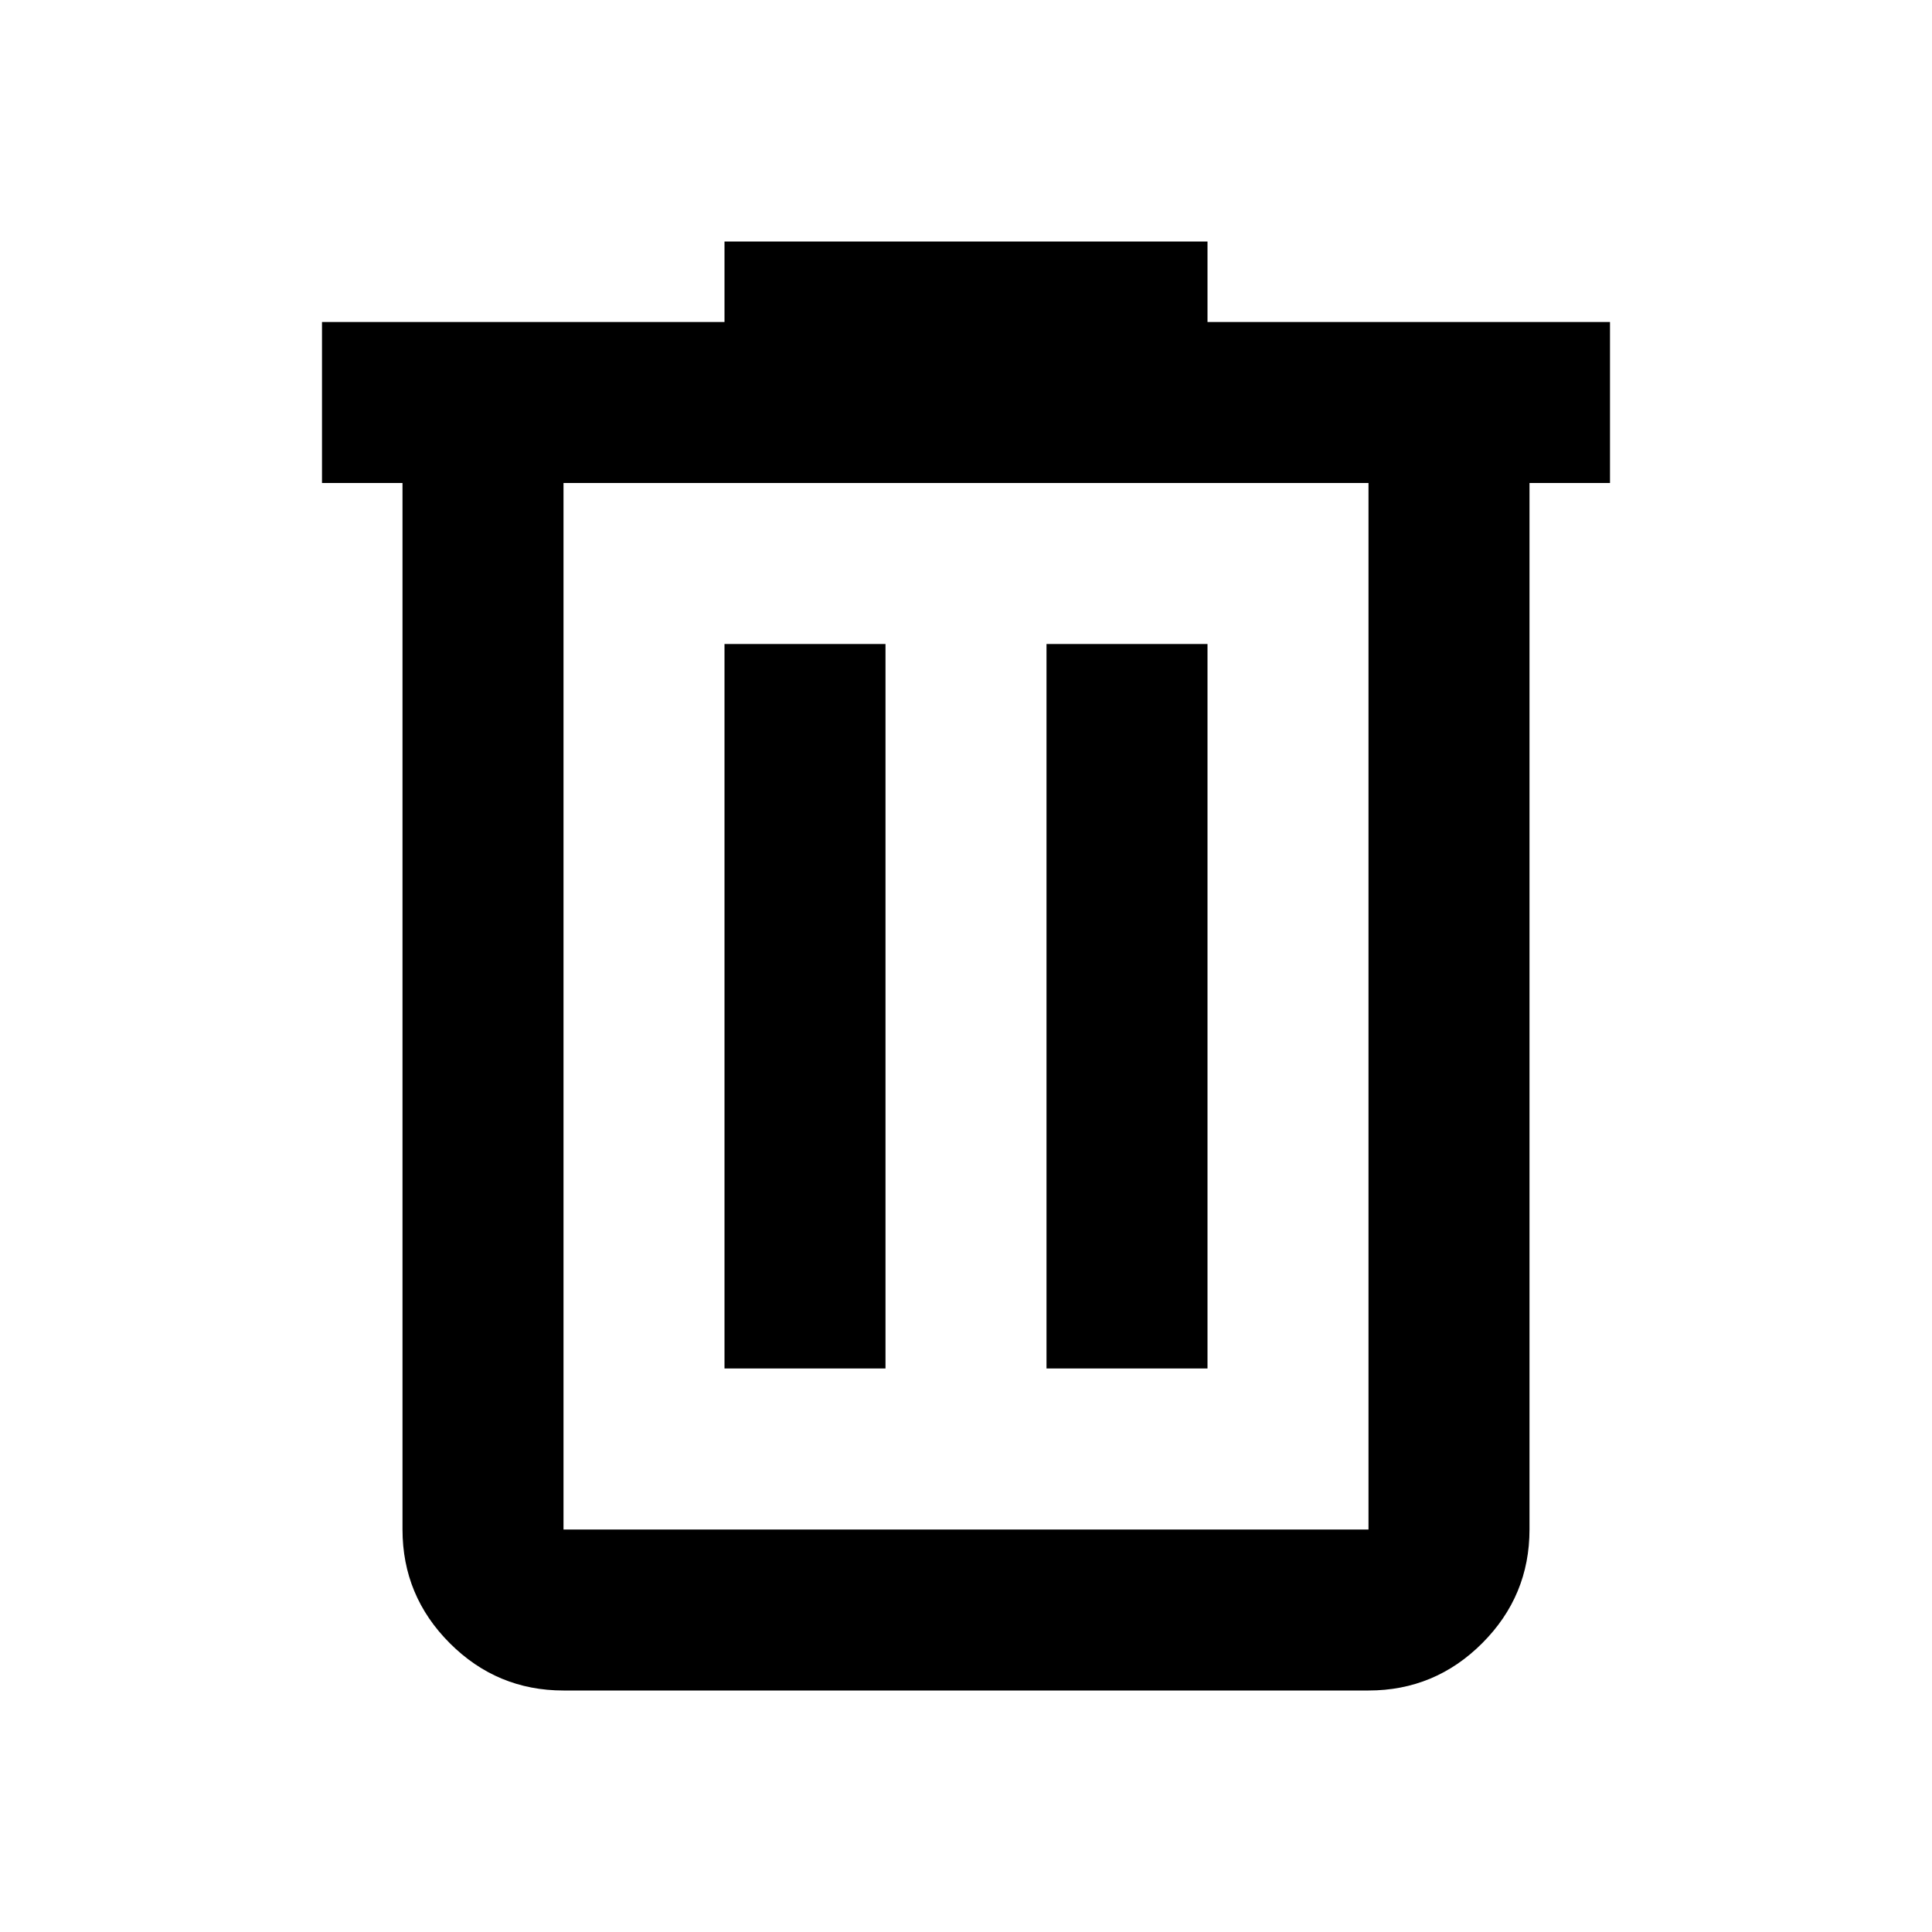
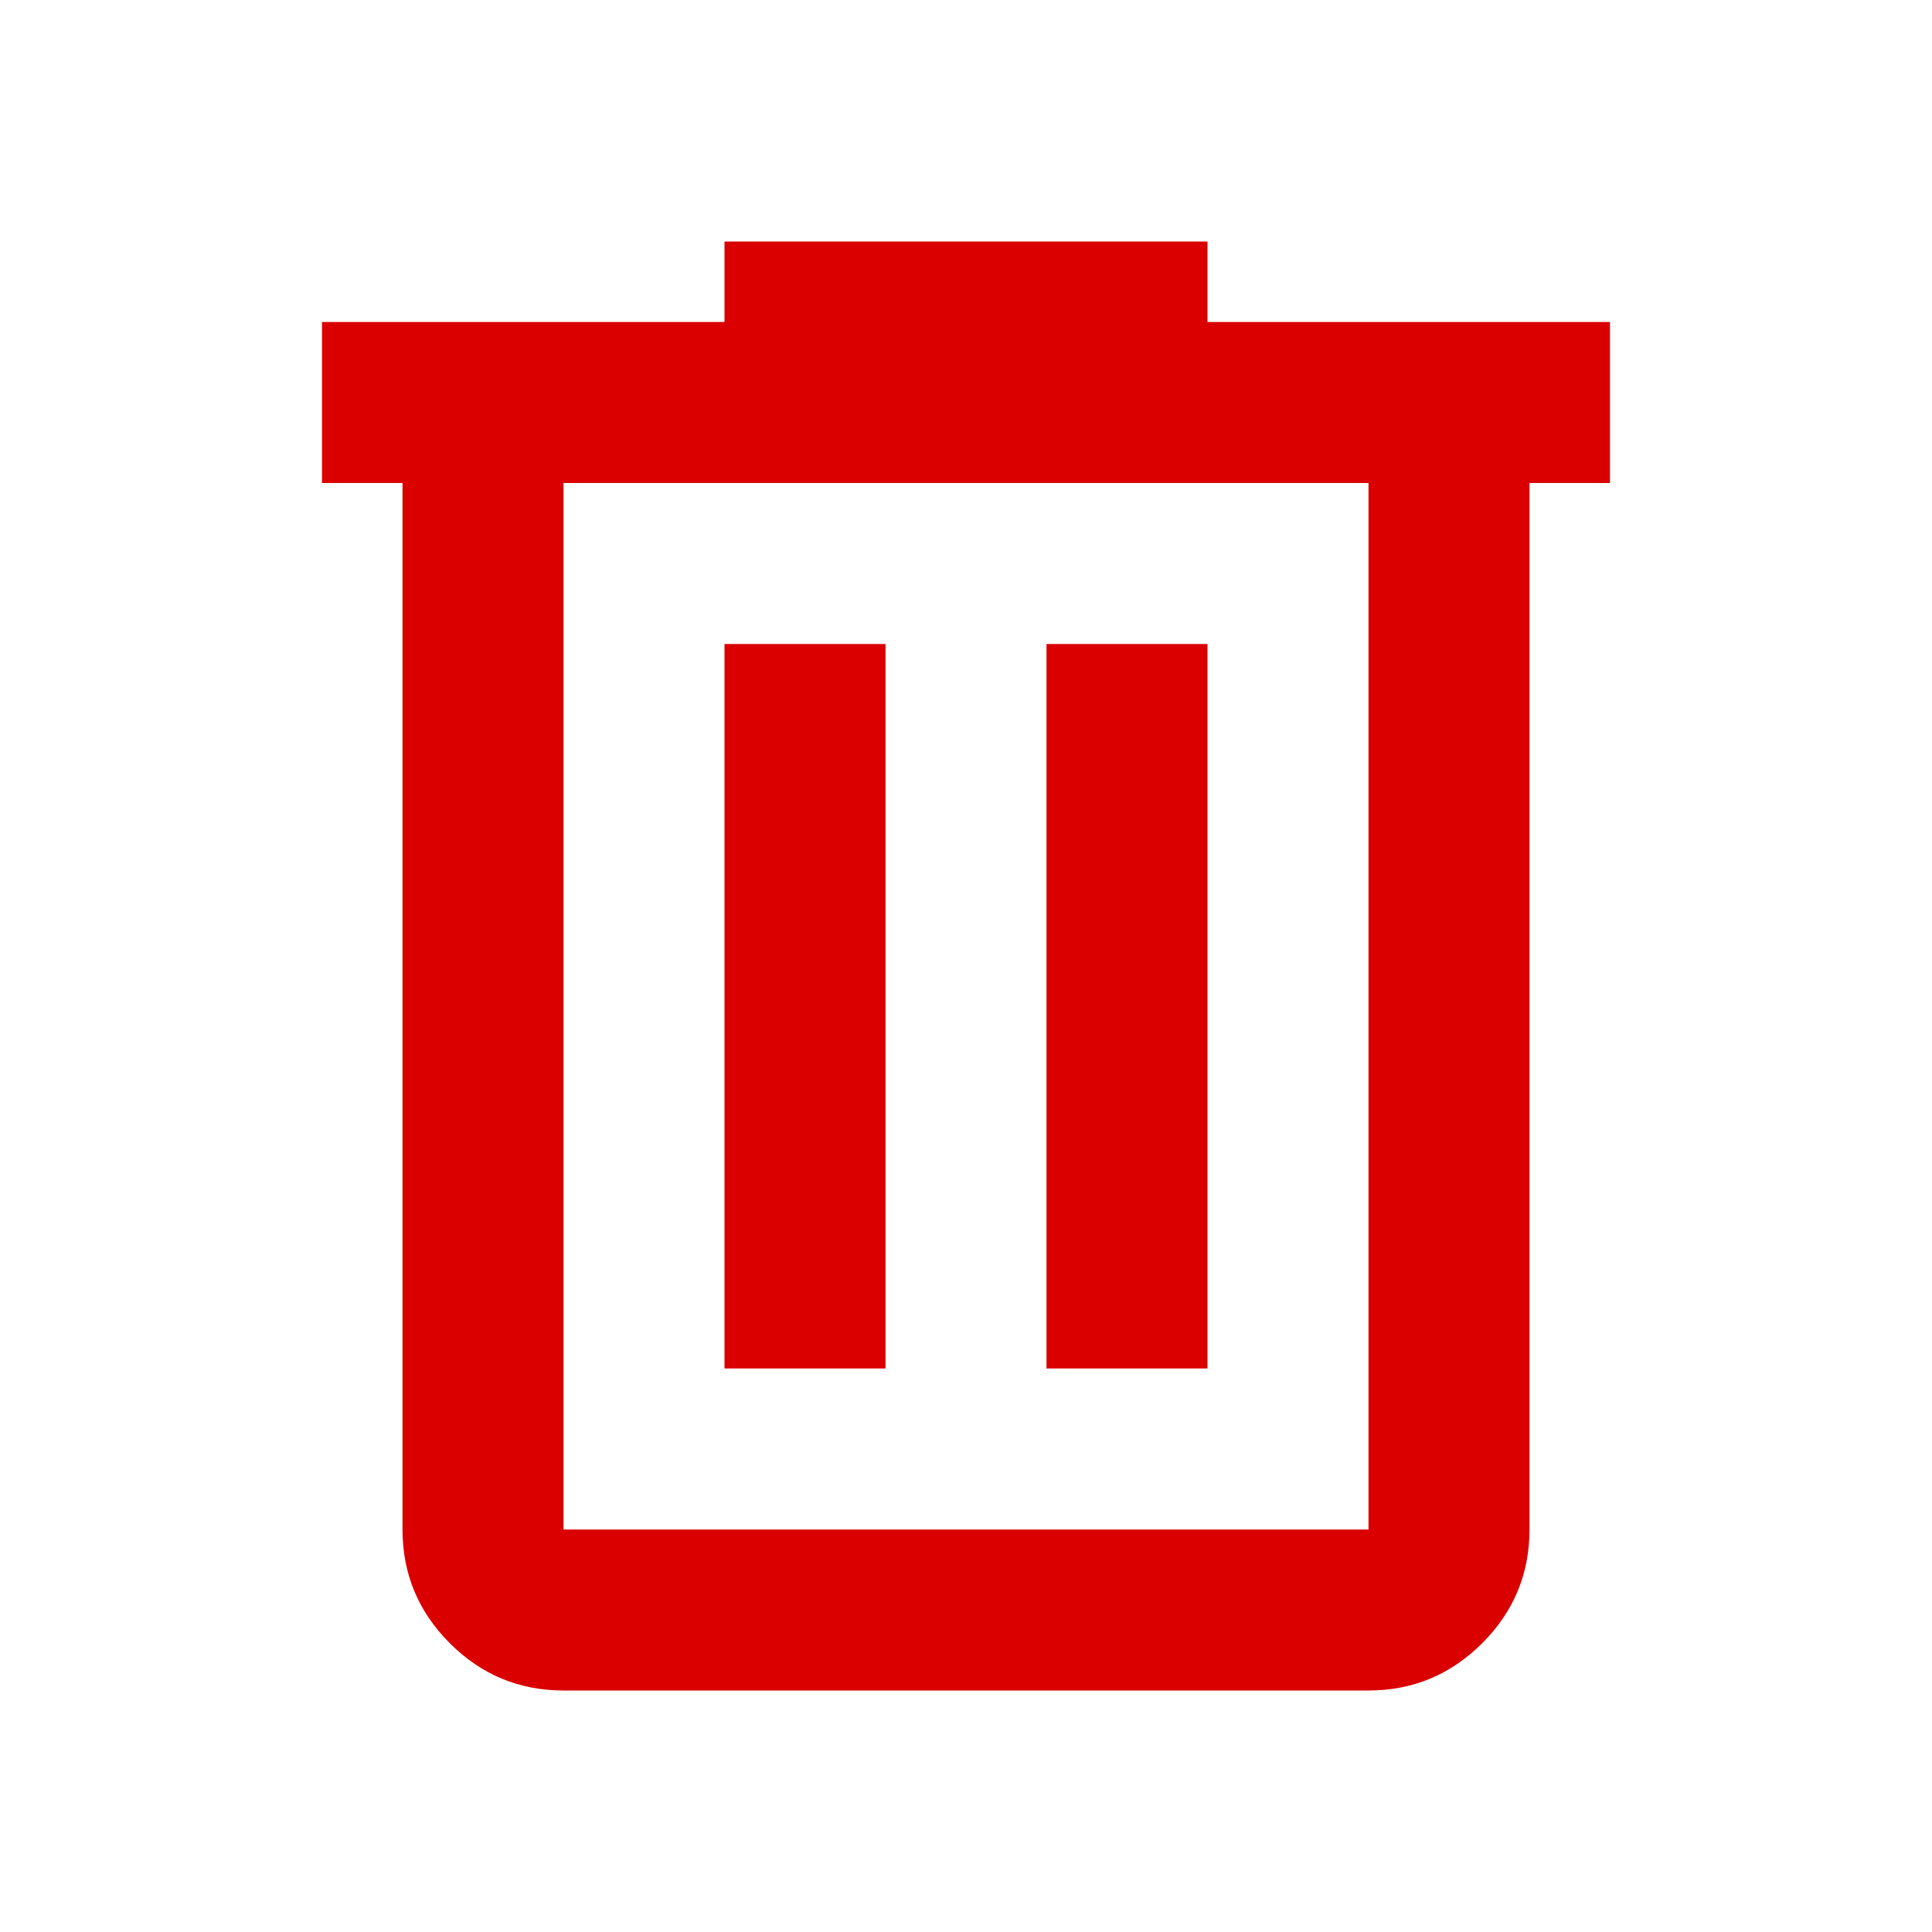
- <svg xmlns="http://www.w3.org/2000/svg" height="24px" viewBox="0 -960 960 960" width="24px" fill="#000000">
+ <svg xmlns="http://www.w3.org/2000/svg" height="24px" viewBox="0 -960 960 960" width="24px" fill="#da0000">
  <path d="M280-120q-33 0-56.5-23.5T200-200v-520h-40v-80h200v-40h240v40h200v80h-40v520q0 33-23.5 56.5T680-120H280Zm400-600H280v520h400v-520ZM360-280h80v-360h-80v360Zm160 0h80v-360h-80v360ZM280-720v520-520Z" />
</svg>
